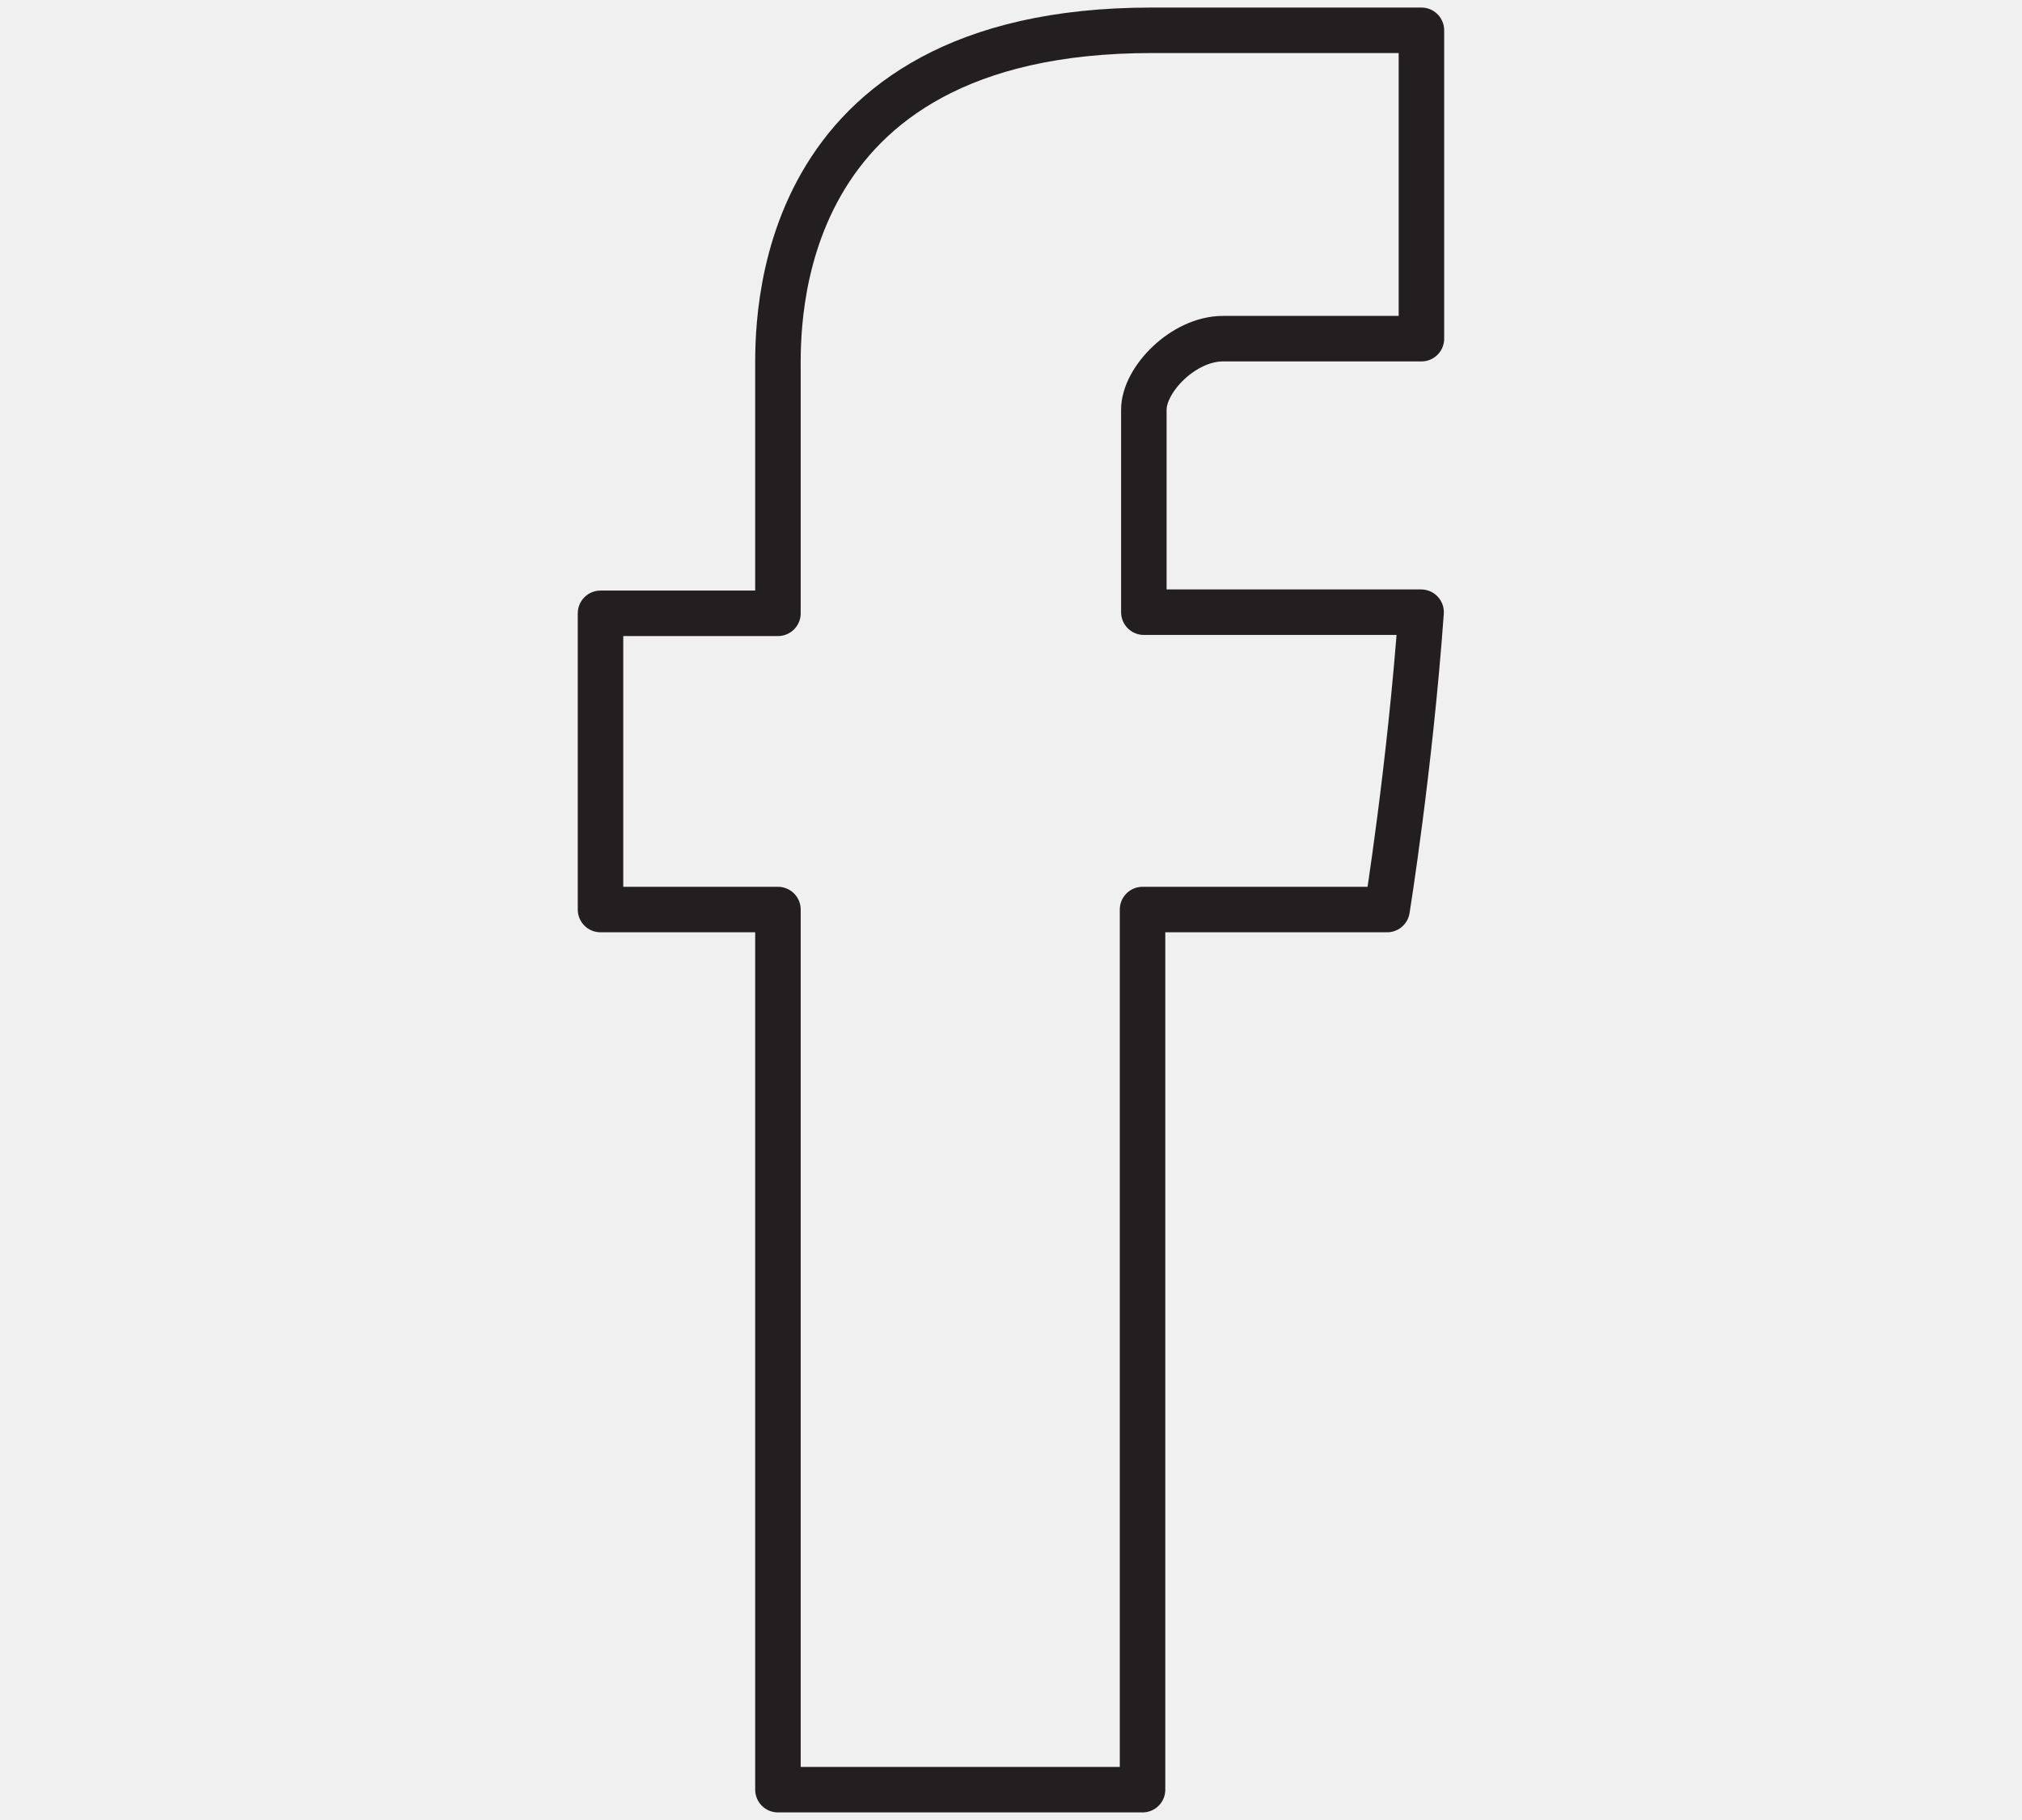
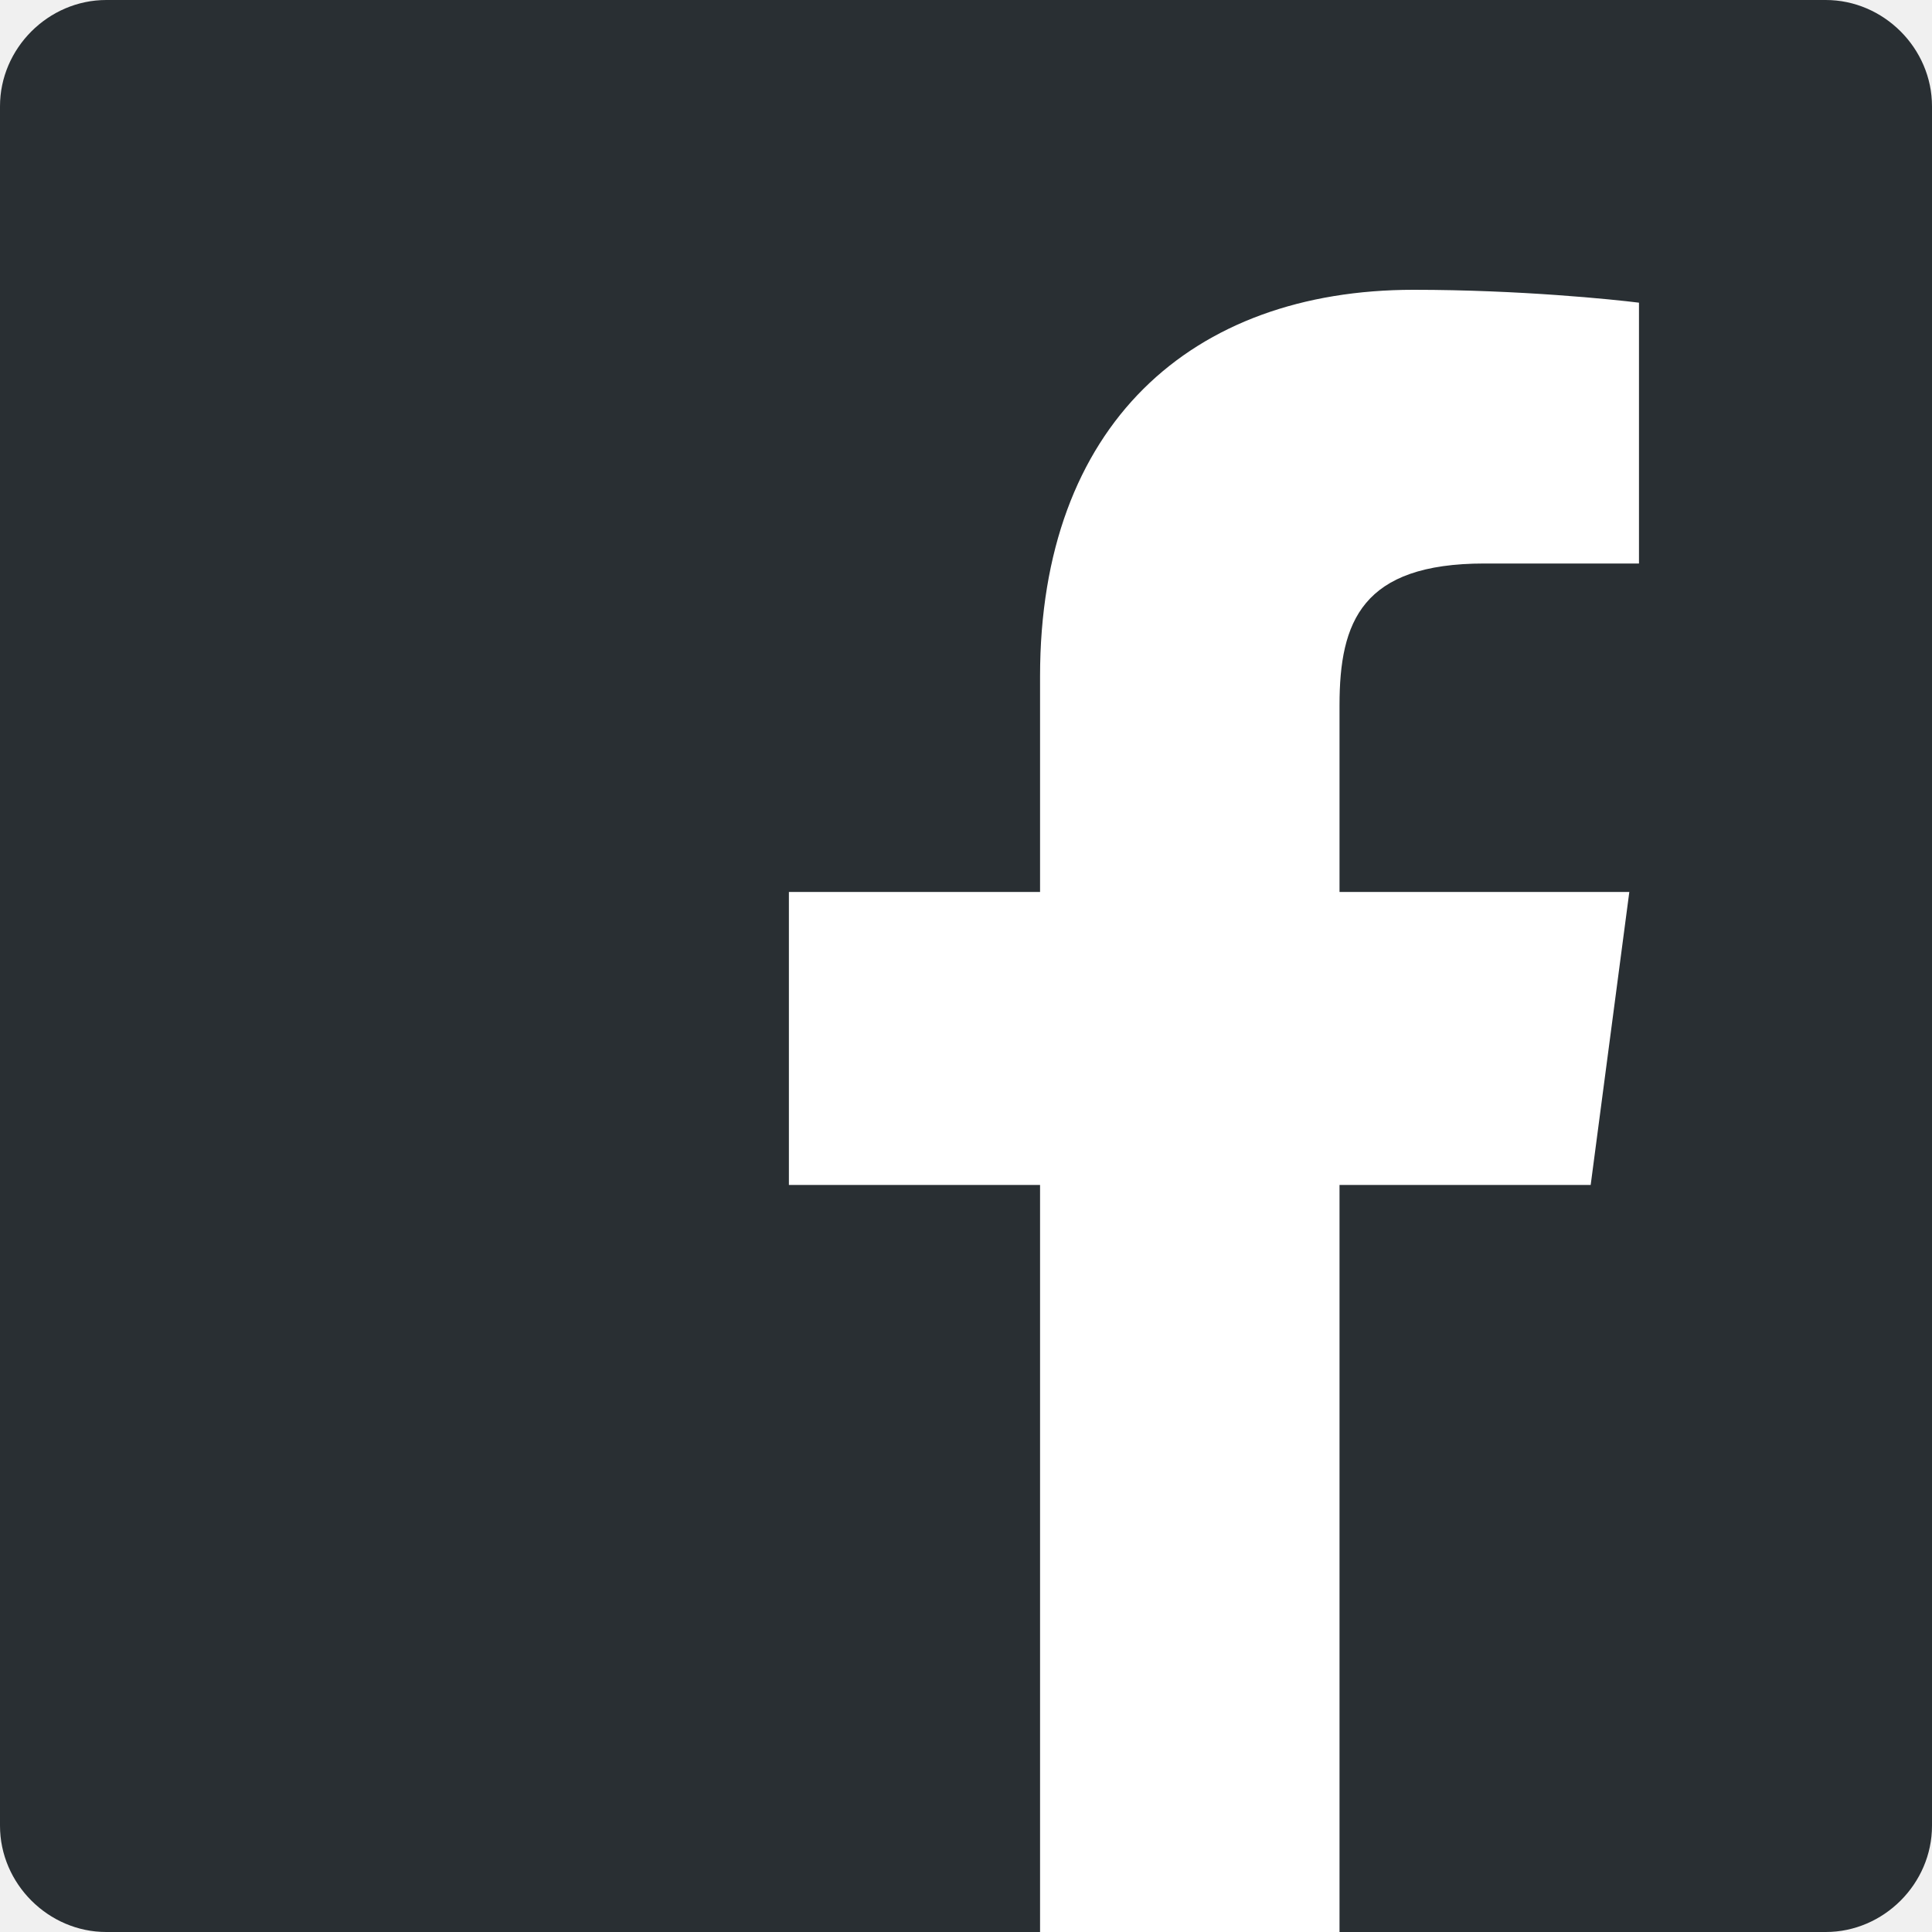
- <svg xmlns="http://www.w3.org/2000/svg" height="18px" id="Layer_1" style="enable-background:new 0 0 60 60;" version="1.1" viewBox="0 0 60 60" width="20px" xml:space="preserve">
+ <svg xmlns="http://www.w3.org/2000/svg" version="1.1" id="Layer_1" x="0px" y="0px" viewBox="-197 465.1 60 60" style="enable-background:new -197 465.1 60 60;" xml:space="preserve">
  <style type="text/css">
- 
- 	.st0{fill:none;stroke:#231F20;stroke-width:1.5;stroke-linecap:round;stroke-linejoin:round;stroke-miterlimit:10;}
- 
+ 	.st0{fill:#CA4738;}
+ 	.st1{fill:#FFFFFF;}
+ 	.st2{fill:#292F33;}
+ 	.st3{fill:#3B5998;}
+ 	.st4{fill:#55ACEE;}
+ 	.st5{clip-path:url(#SVGID_2_);fill-rule:evenodd;clip-rule:evenodd;fill:#292F33;}
+ 	.st6{opacity:0.12;fill-rule:evenodd;clip-rule:evenodd;fill:#420000;}
+ 	.st7{fill:url(#SVGID_3_);}
+ 	.st8{fill:#0065A1;}
</style>
  <g>
-     <path class="st0" d="M22.316,12.234c0,1.461,0,7.985,0,7.985h-5.85v9.766h5.85V59h12.021V29.985H42.4   c0,0,0.754-4.684,1.121-9.803c-1.051,0-9.141,0-9.141,0s0-5.682,0-6.677c0-0.997,1.309-2.34,2.605-2.34c1.292,0,4.021,0,6.547,0   c0-1.33,0-5.924,0-10.166c-3.372,0-7.21,0-8.9,0C22.02,1,22.316,10.774,22.316,12.234z" id="Facebook_3_" />
+     <path id="Blue_2_" class="st2" d="M-140.3,525.1c1.8,0,3.3-1.5,3.3-3.3v-53.4c0-1.8-1.5-3.3-3.3-3.3h-53.4c-1.8,0-3.3,1.5-3.3,3.3   v53.4c0,1.8,1.5,3.3,3.3,3.3H-140.3z" />
+     <path id="f_1_" class="st1" d="M-155.4,525.1v-23.2h7.8l1.2-9.1h-9V487c0-2.6,0.7-4.4,4.5-4.4l4.8,0v-8.1c-0.8-0.1-3.7-0.4-7-0.4   c-6.9,0-11.6,4.2-11.6,12v6.7h-7.8v9.1h7.8v23.2H-155.4z" />
  </g>
</svg>
